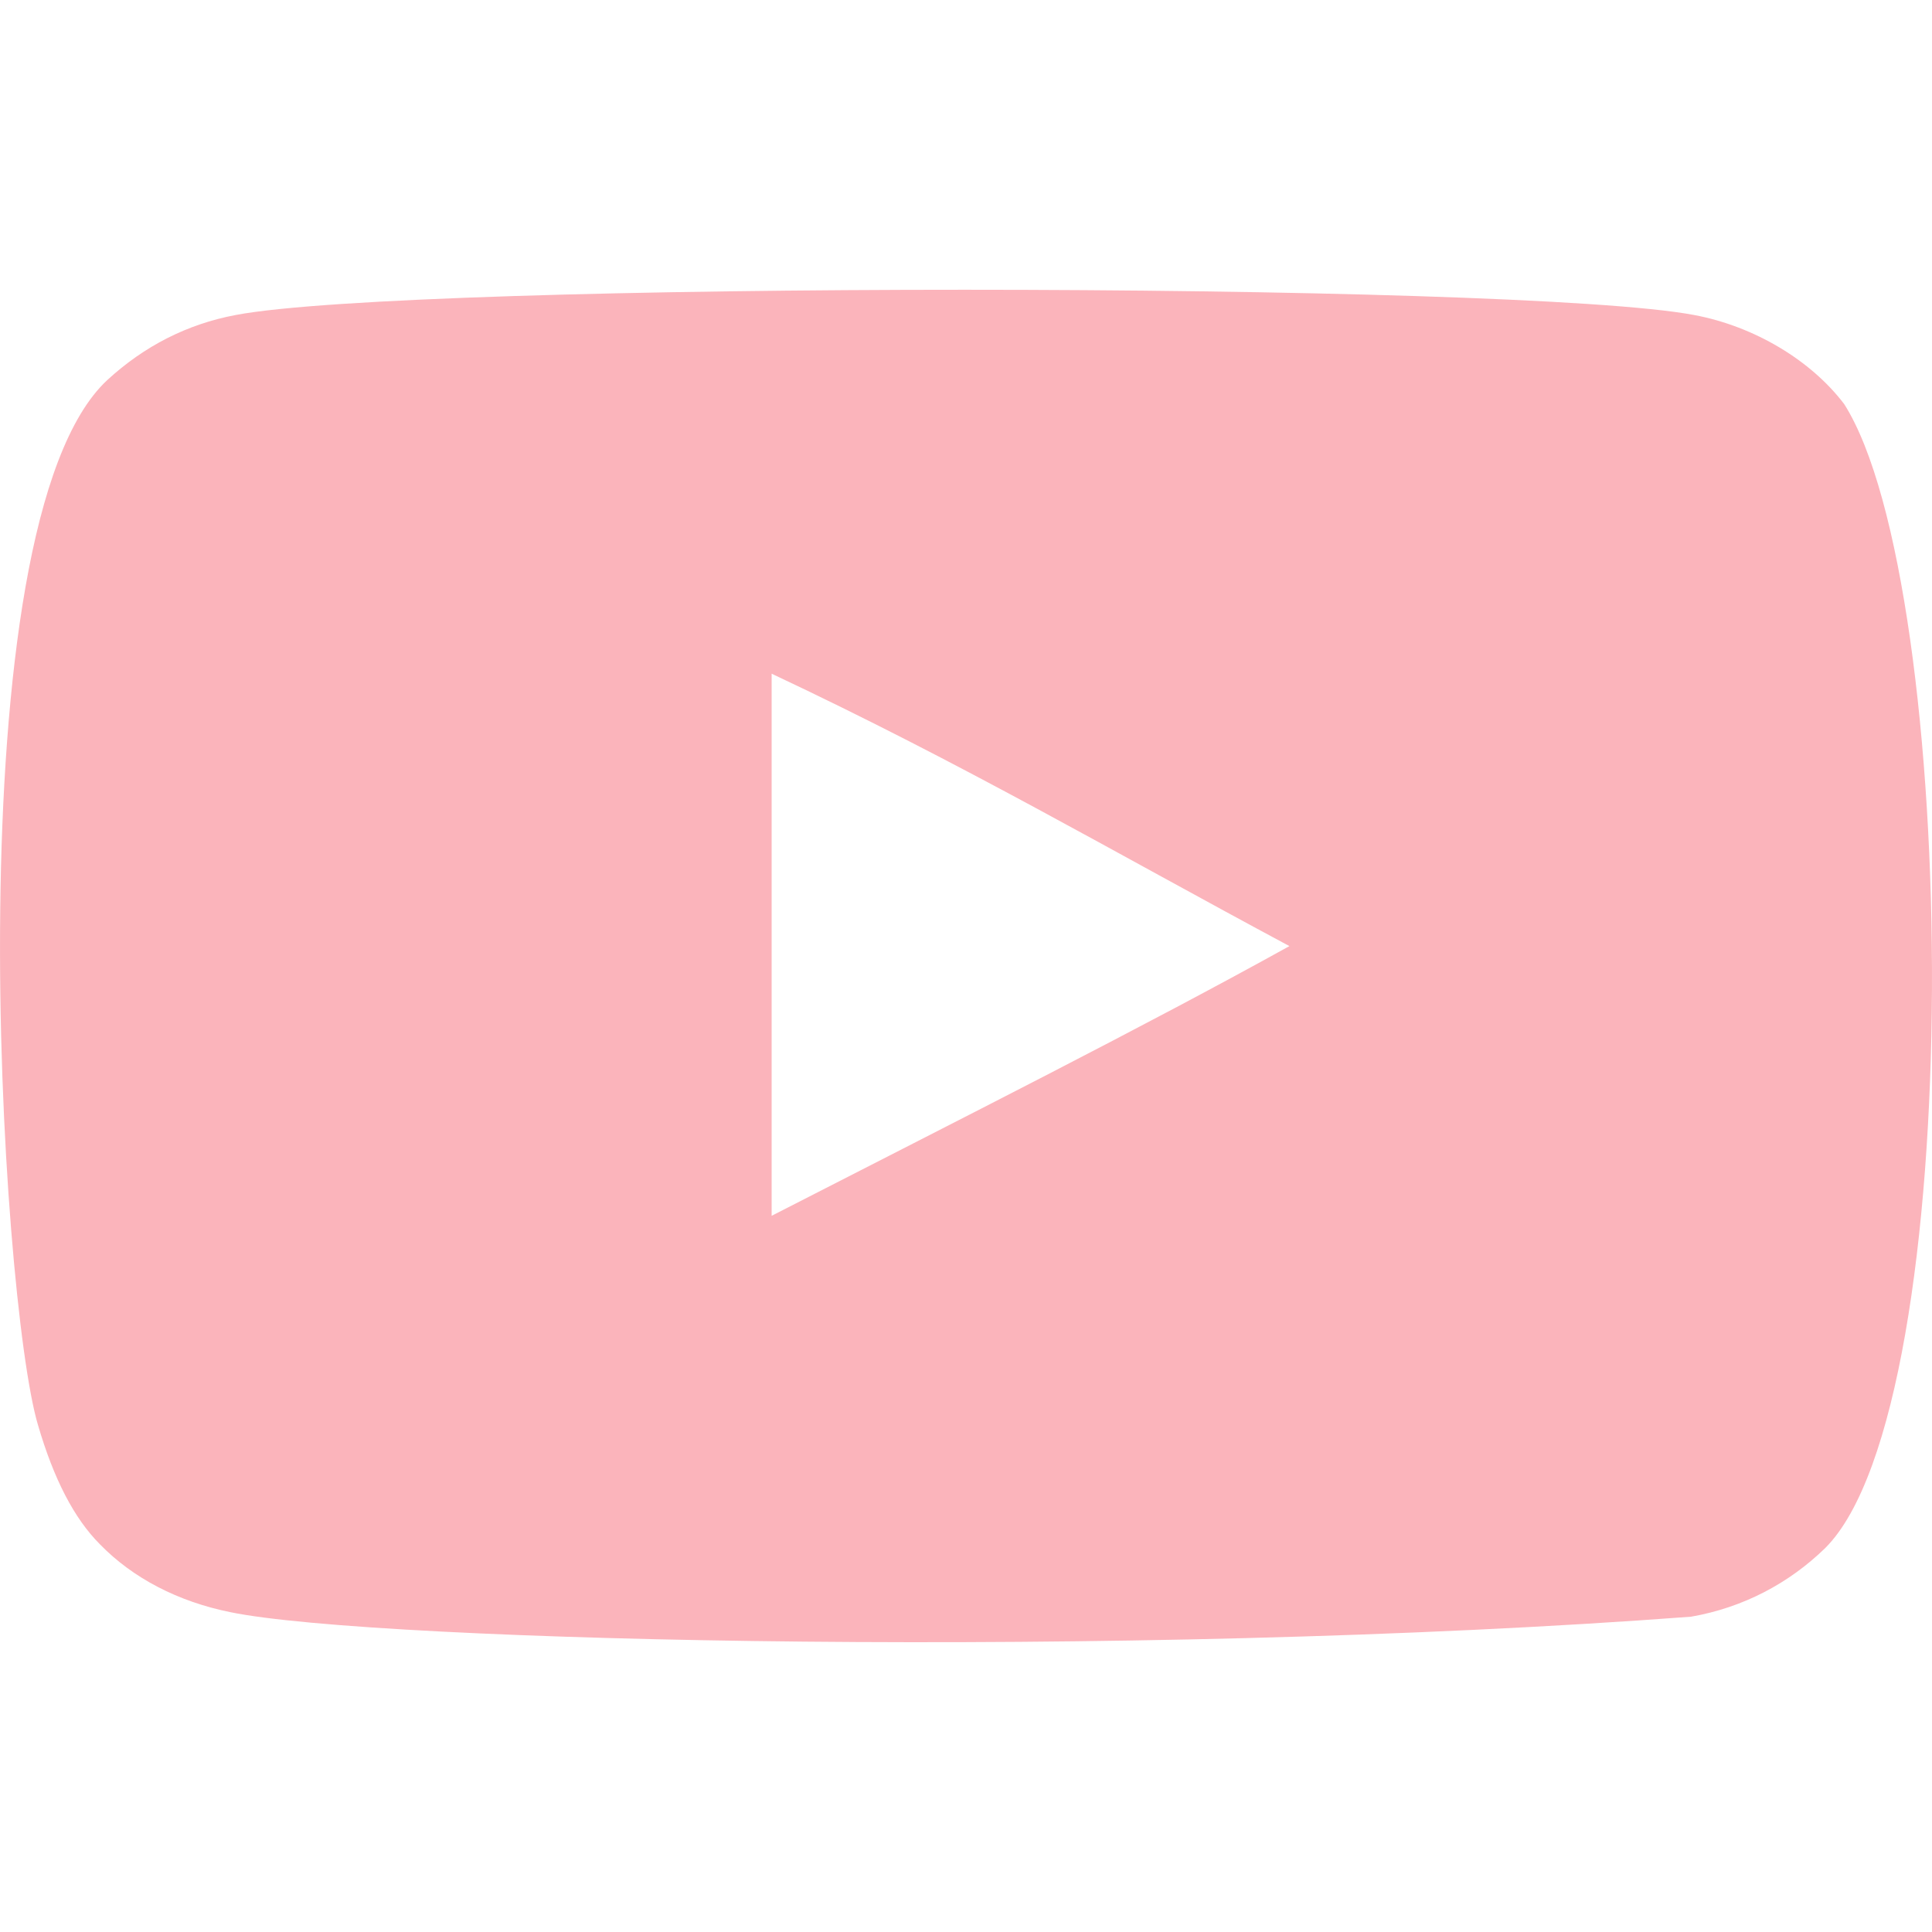
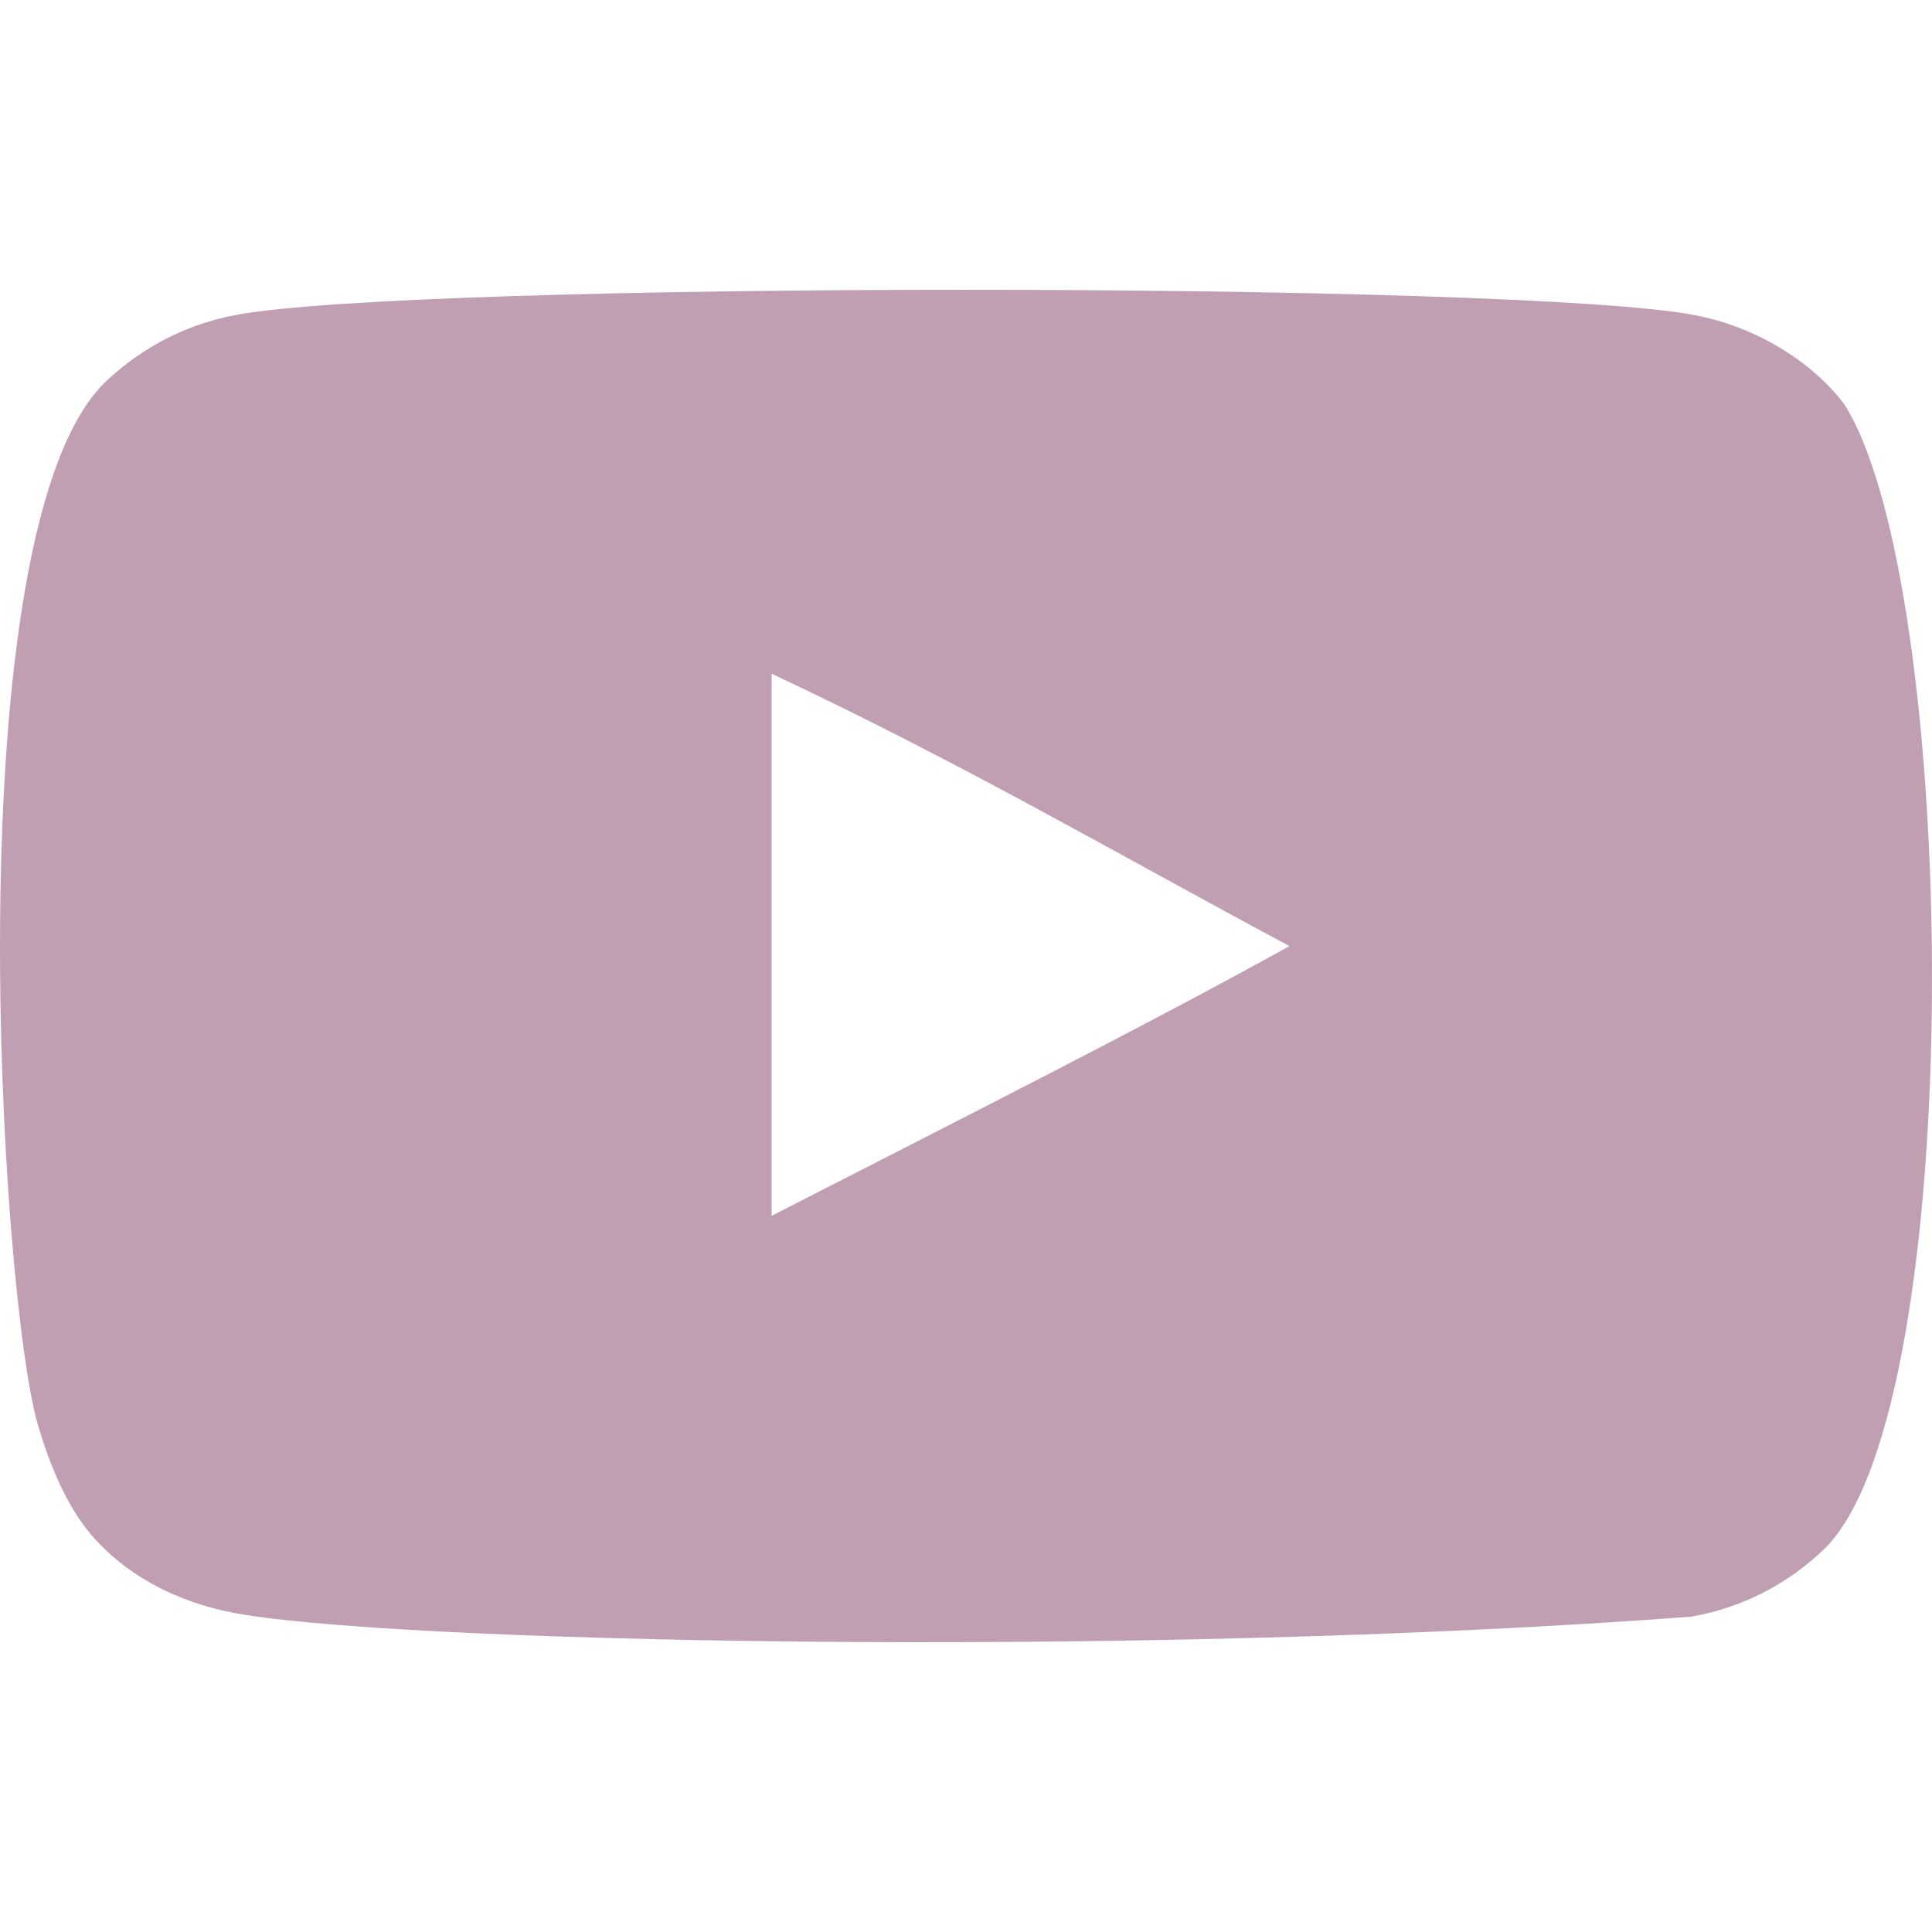
<svg xmlns="http://www.w3.org/2000/svg" width="800px" height="800px" viewBox="0 -3 20 20" version="1.1" fill="#000000">
  <g id="SVGRepo_bgCarrier" stroke-width="0" />
  <g id="SVGRepo_tracerCarrier" stroke-linecap="round" stroke-linejoin="round" />
  <g id="SVGRepo_iconCarrier">
    <defs> </defs>
    <g id="Page-1" stroke="none" stroke-width="1" fill="none" fill-rule="evenodd">
-       <g id="Dribbble-Light-Preview" transform="translate(-300, -7442)" fill="#fbb4bb">
+       <g id="Dribbble-Light-Preview" transform="translate(-300, -7442)" fill="#c19fb3">
        <g id="icons" transform="translate(56, 160)">
          <path d="M251.988,7291.586 L251.988,7285.974 C253.981,7286.912 255.524,7287.817 257.348,7288.794 C255.843,7289.628 253.981,7290.565 251.988,7291.586 M263.091,7283.183 C262.747,7282.73 262.162,7282.378 261.538,7282.261 C259.705,7281.913 248.271,7281.912 246.439,7282.261 C245.939,7282.355 245.494,7282.582 245.111,7282.934 C243.5,7284.429 244.005,7292.452 244.393,7293.751 C244.557,7294.313 244.768,7294.719 245.034,7294.986 C245.376,7295.338 245.845,7295.58 246.384,7295.689 C247.893,7296.001 255.668,7296.175 261.506,7295.736 C262.044,7295.642 262.52,7295.391 262.896,7295.024 C264.386,7293.535 264.284,7285.062 263.091,7283.183" id="youtube-[#168]"> </path>
        </g>
      </g>
    </g>
  </g>
</svg>
